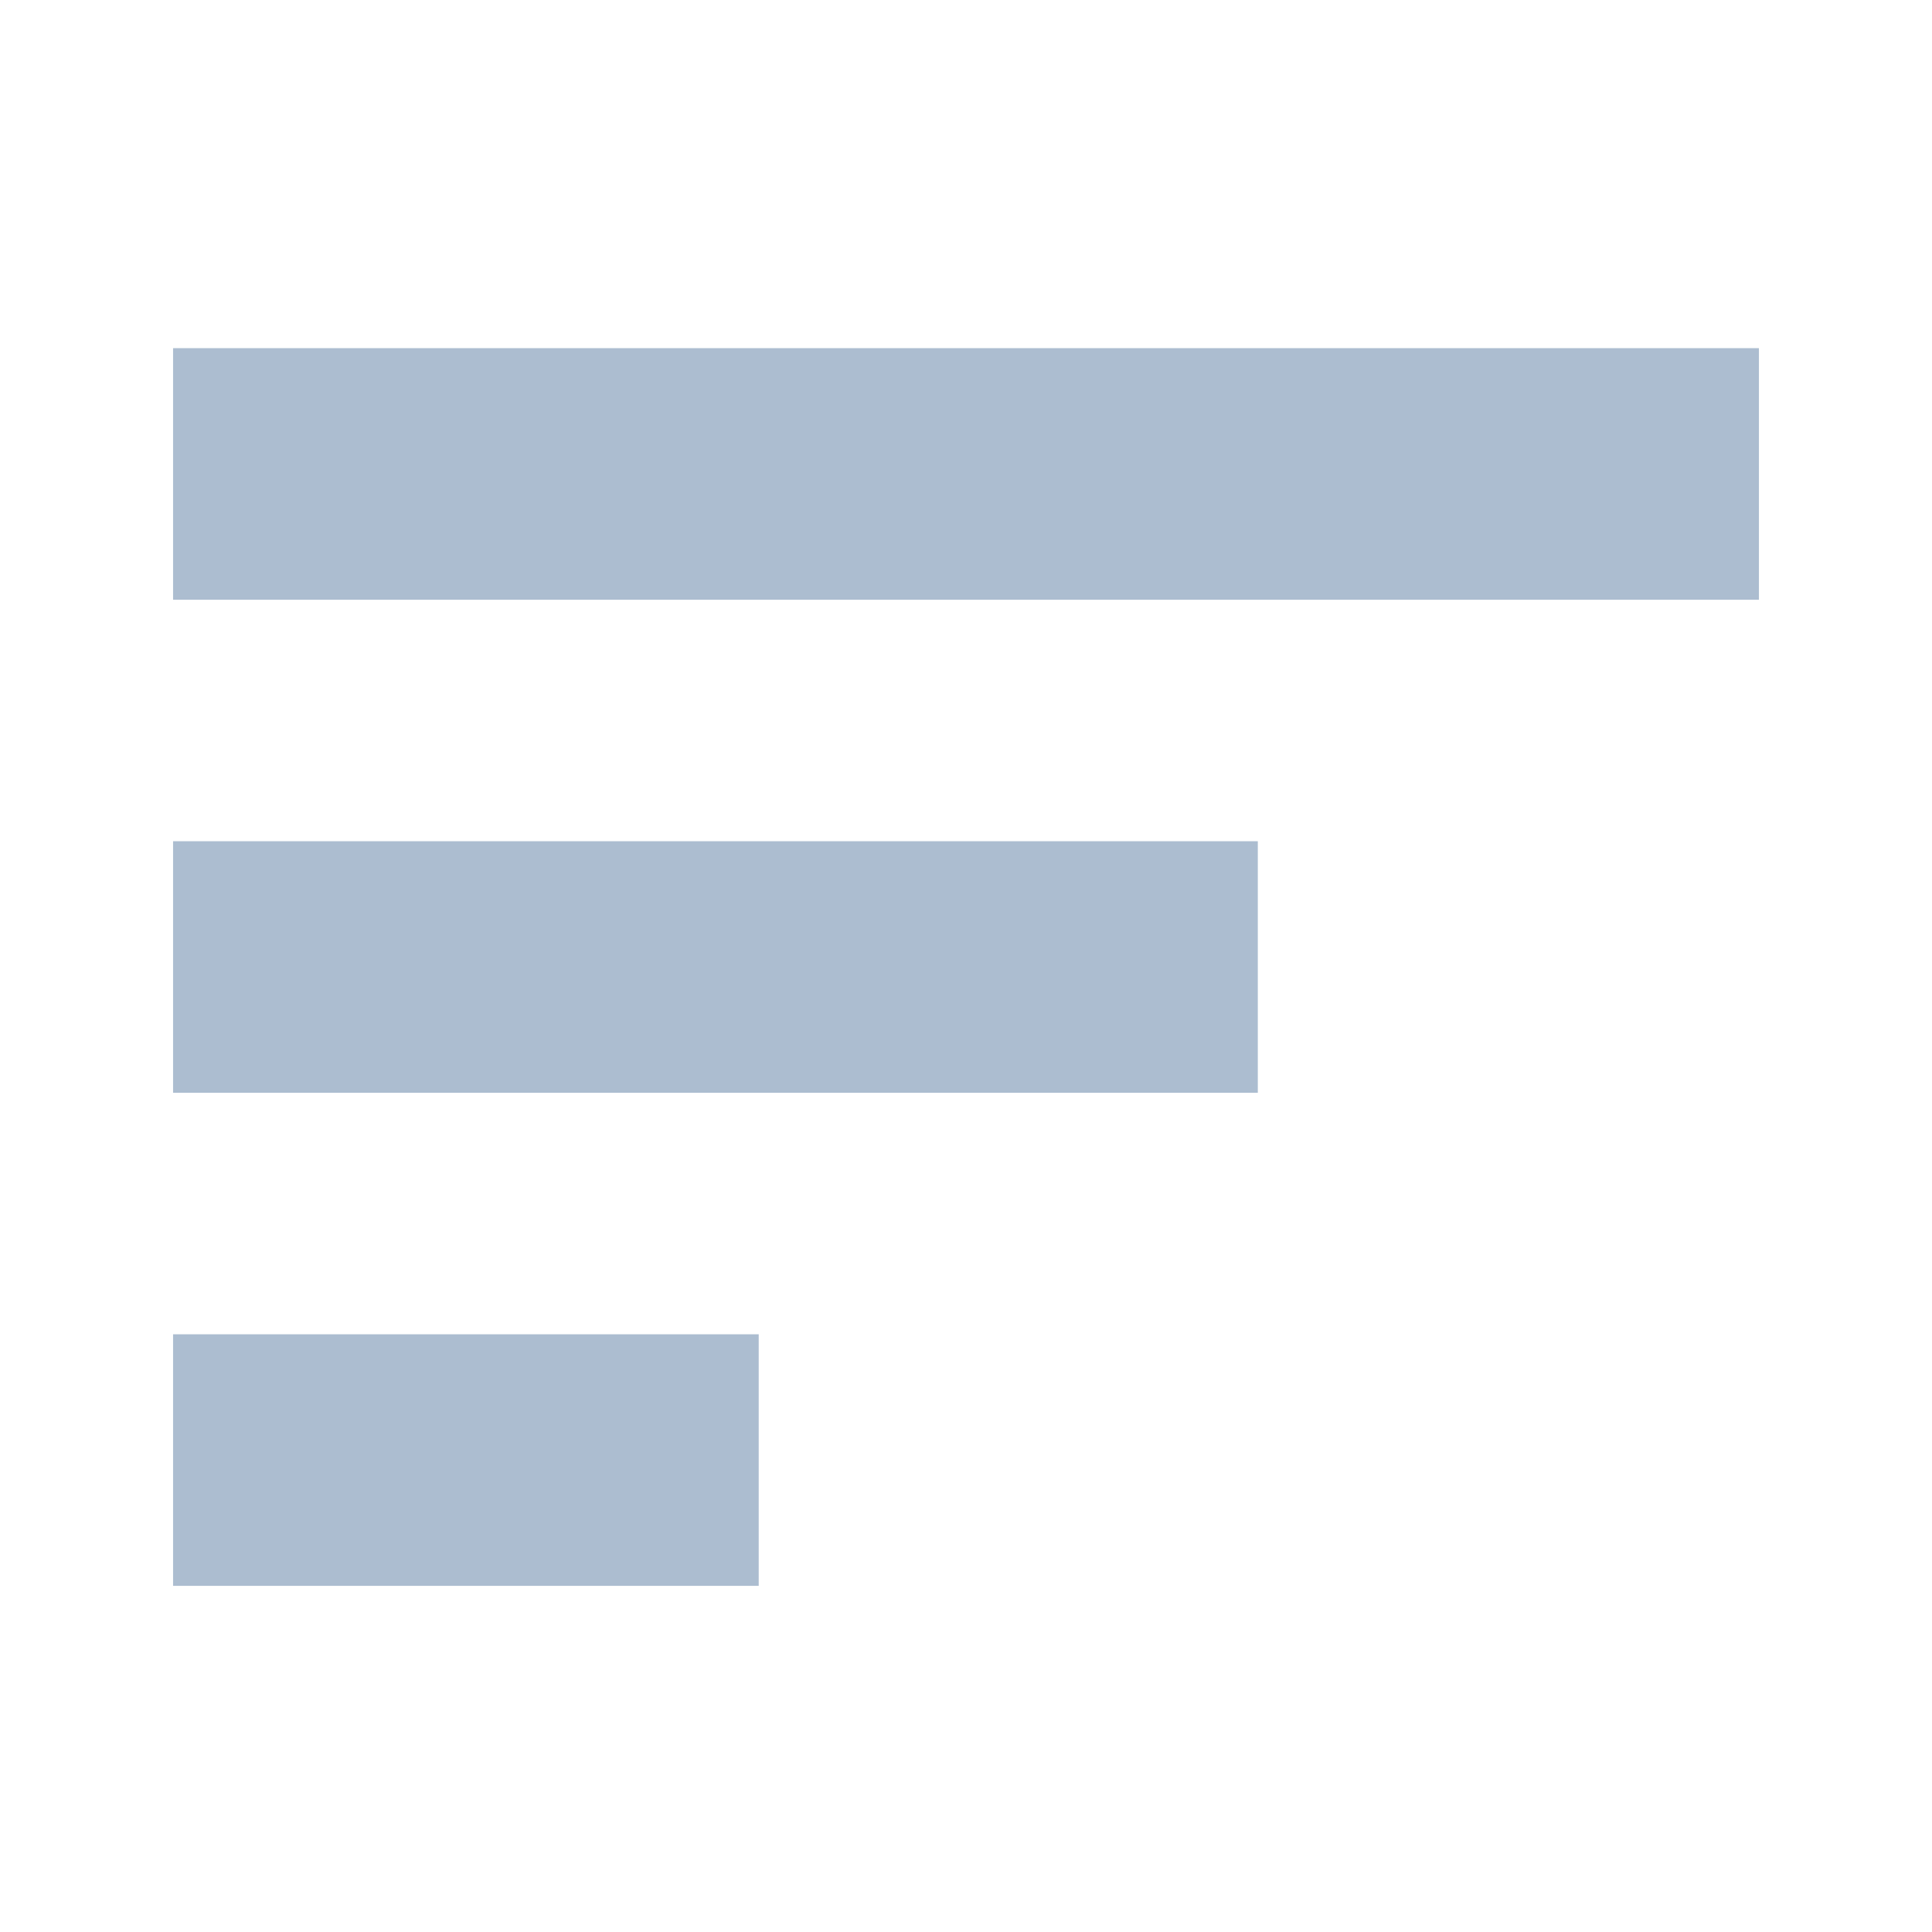
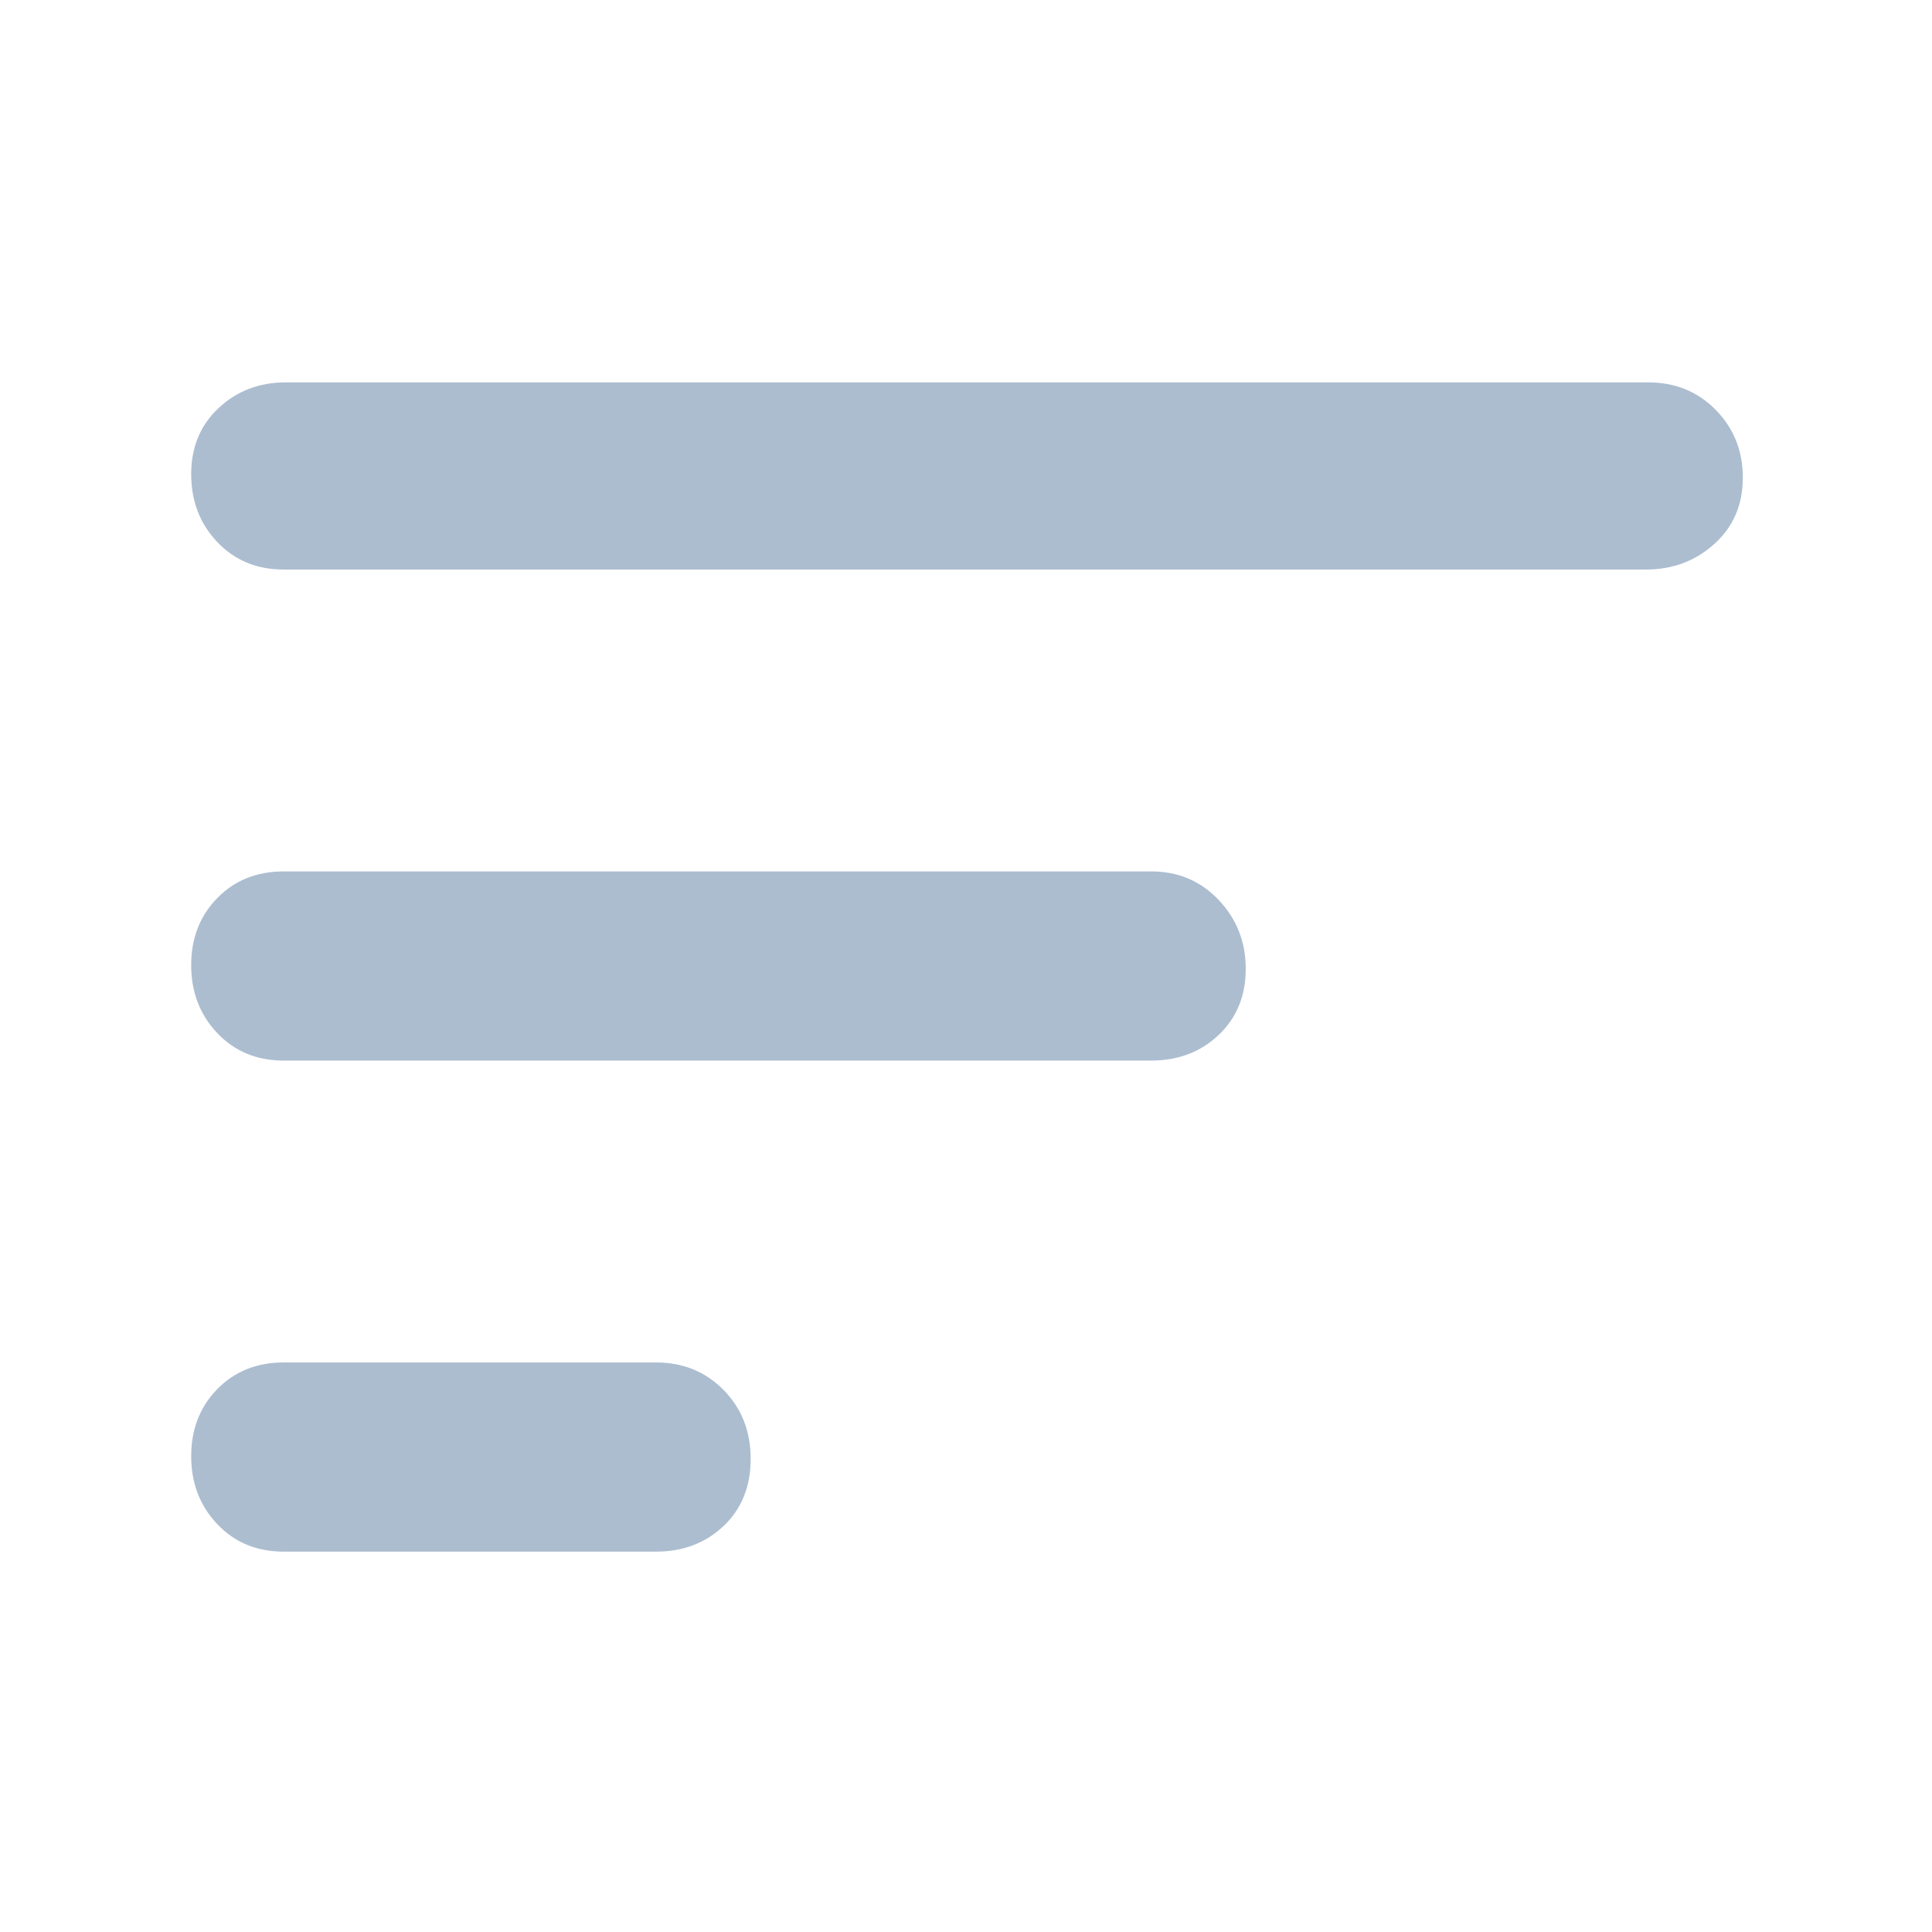
<svg xmlns="http://www.w3.org/2000/svg" height="24px" viewBox="0 -960 960 960" width="24px" fill="#ACBDD0">
-   <path d="M86-172v-125h291v125H86Zm0-245v-125h539v125H86Zm0-245v-125h788v125H86Z" />
+   <path d="M141-189q-20.1 0-33.05-13.68Q95-216.35 95-236.42t12.95-33.33Q120.9-283 141-283h185q20.1 0 33.55 13.68Q373-255.65 373-235.08t-13.45 33.33Q346.1-189 326-189H141Zm0-244q-20.1 0-33.05-13.68Q95-460.35 95-480.42t12.95-33.33Q120.9-527 141-527h431q20.1 0 33.55 14.18Q619-498.65 619-478.58t-13.45 32.83Q592.1-433 572-433H141Zm0-244q-20.1 0-33.05-13.68Q95-704.35 95-724.42t13.63-32.83Q122.25-770 142-770h677q20.1 0 33.55 13.68Q866-742.65 866-722.58t-14.12 32.83Q837.75-677 818-677H141Z" />
</svg>
